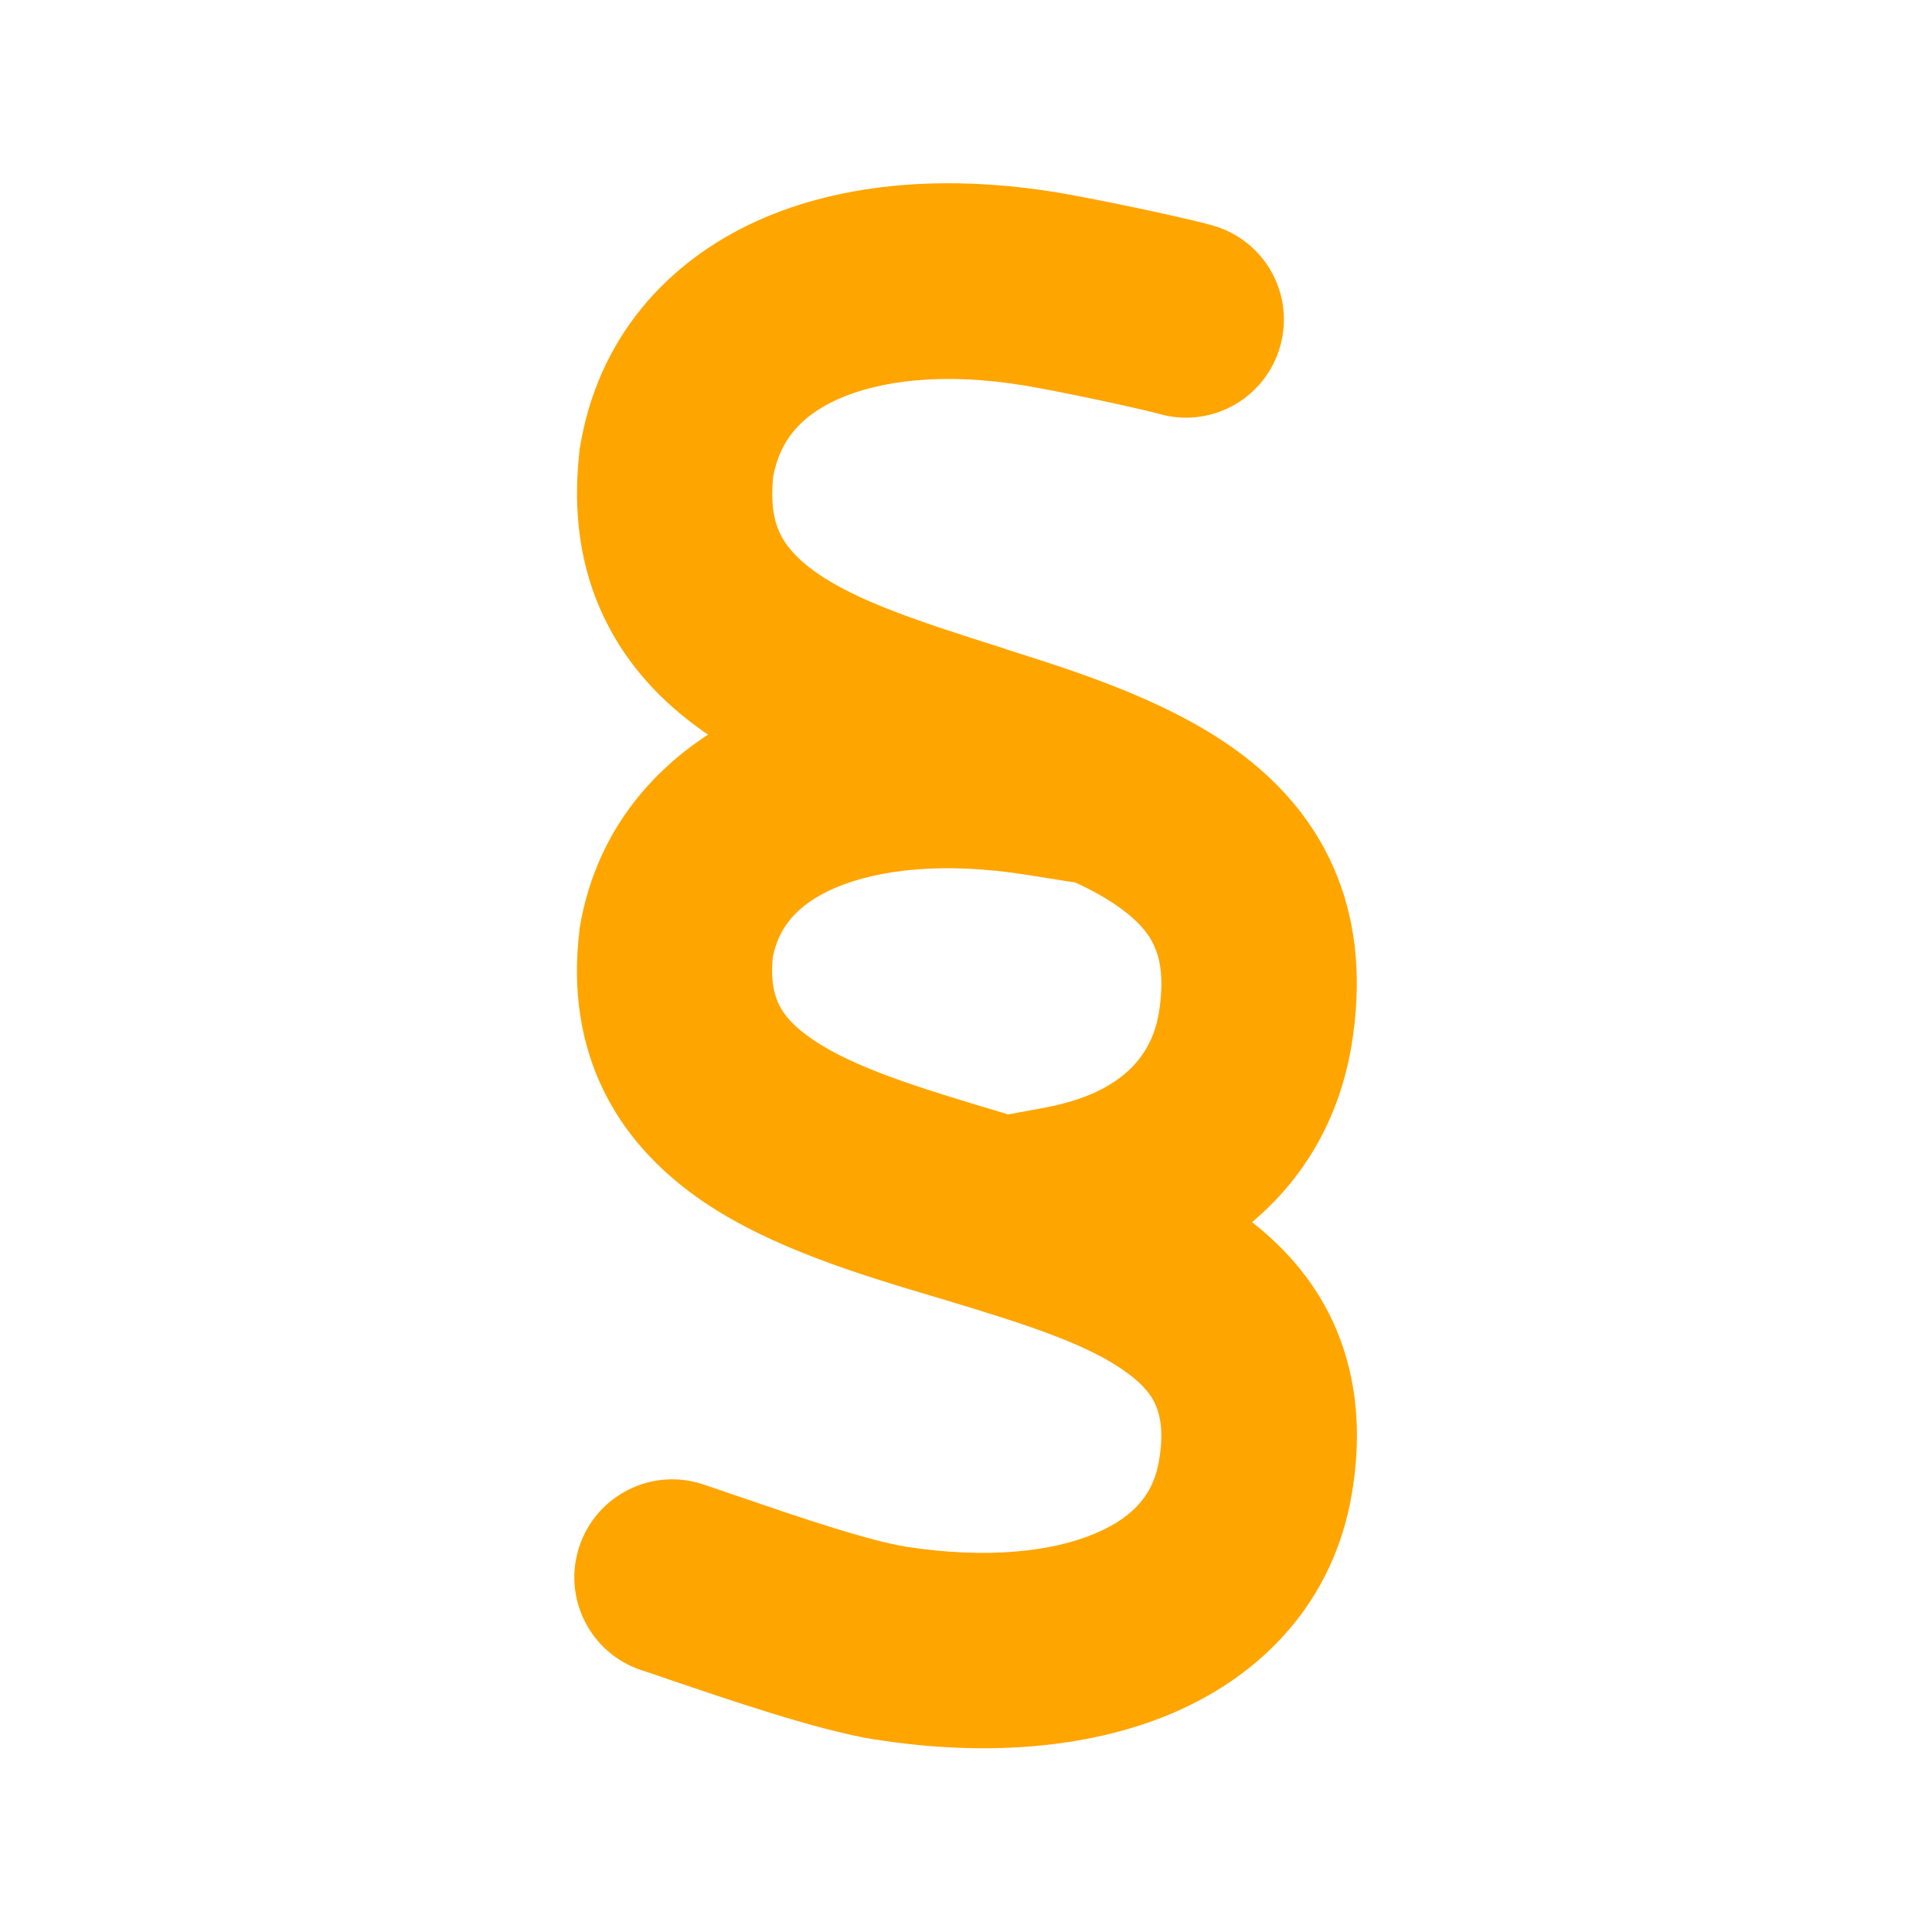
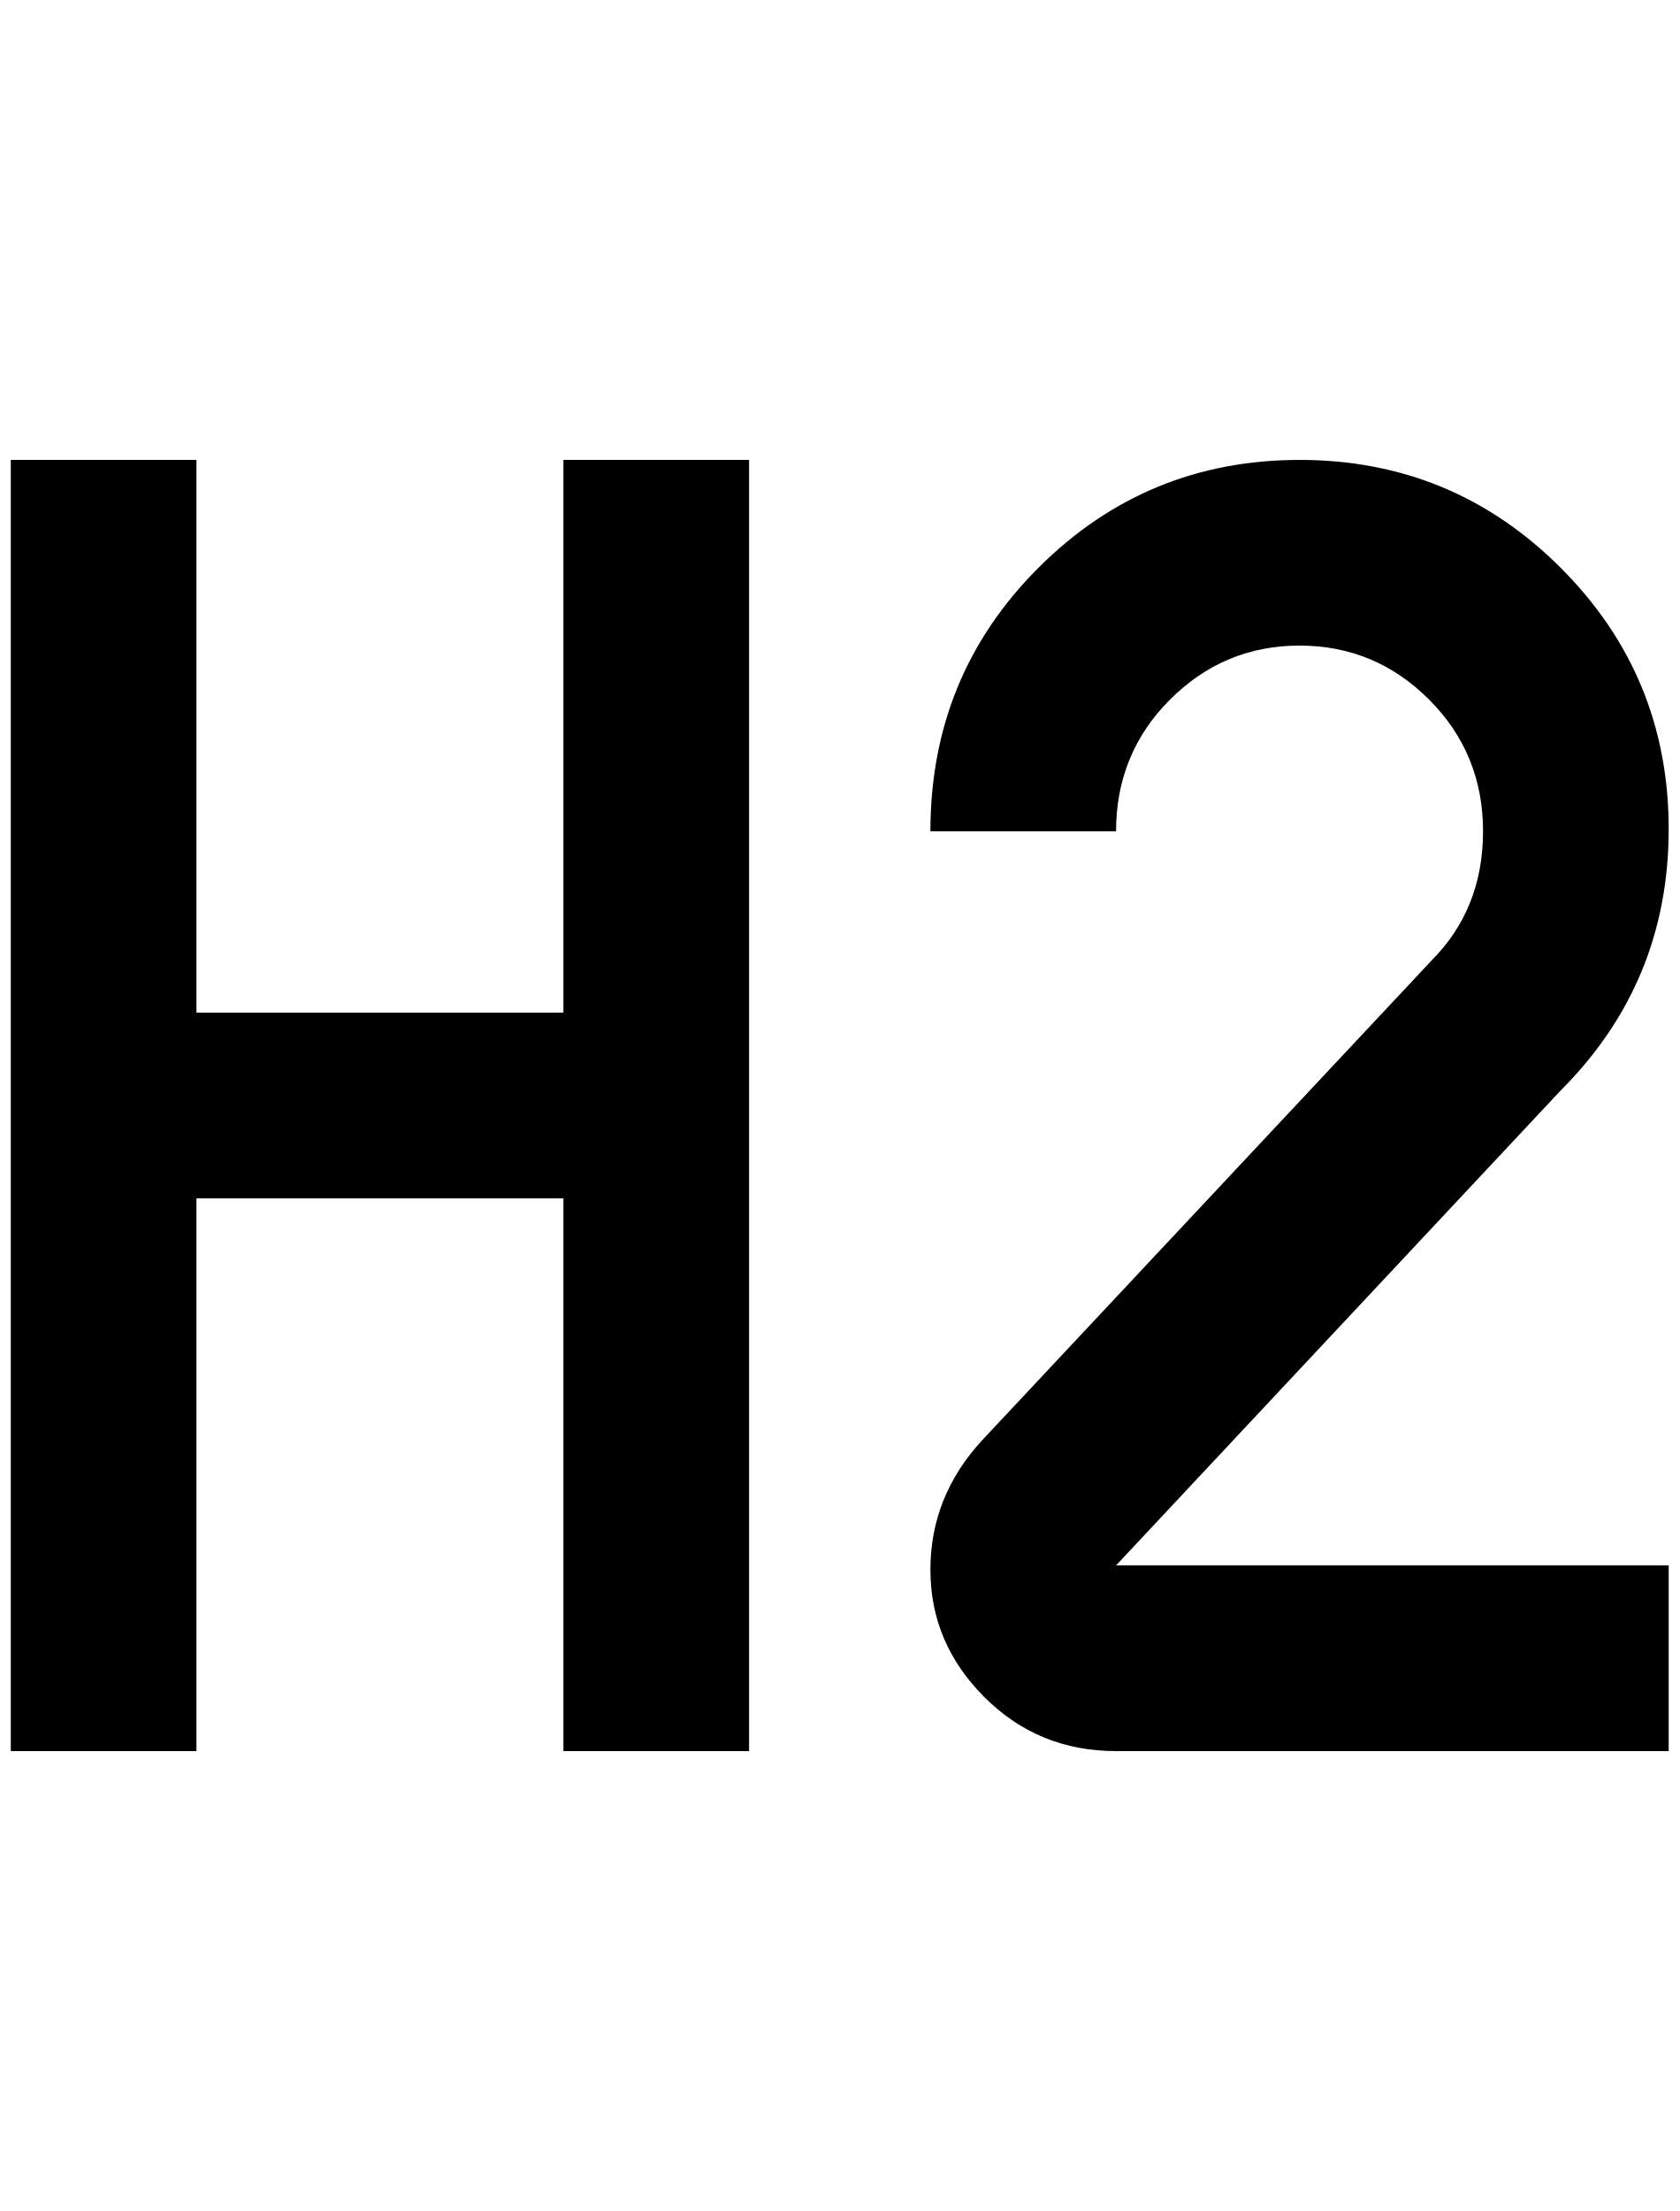
- <svg xmlns="http://www.w3.org/2000/svg" width="24" height="24" version="1.1" fill="#ffa500" viewBox="-37.531 -60.049 395.062 632.099" stroke-width="0">
-   <path d="M96.9 96c2.1-11.6 8.7-19.8 21.1-25.4c13.8-6.2 34.8-8.9 61.2-4.5c8.8 1.4 36.1 7.1 44.1 9.3c17 4.8 34.7-5.1 39.5-22.2s-5.1-34.7-22.2-39.5c-11.1-3.1-41-9.2-50.9-10.8c-34.7-5.7-69.4-3.6-98 9.3c-29.8 13.5-52.2 38.6-58 74.1c-.1 .5-.2 1.1-.2 1.6c-2.2 19.7 .3 37.9 8.1 54.1c7.7 16.1 19.4 28 32 36.9c.6 .5 1.3 .9 2 1.4C54.3 194.2 38.5 215.1 33.7 243c-.1 .6-.2 1.1-.2 1.7c-2.3 19.3 .4 37.1 8.4 53c7.9 15.6 19.8 27 32.3 35.5c22.4 15.2 51.9 24 75.4 31l0 0 3.7 1.1c27.2 8.2 46.9 14.6 59.4 23.8c5.5 4 8.2 7.6 9.5 10.9c1.3 3.2 2.6 8.6 .9 18.1c-1.7 10.1-7.7 18-20.7 23.5c-14 6-35.4 8.5-62 4.4c-12.8-2.1-35.1-9.7-54.1-16.2l0 0c-4.3-1.5-8.5-2.9-12.3-4.2c-16.8-5.6-34.9 3.5-40.5 20.3s3.5 34.9 20.3 40.5c2.6 .8 5.7 1.9 9.2 3.1c18.6 6.3 48.5 16.6 67.3 19.6l0 0 .2 0c34.5 5.4 68.8 3.4 97.2-8.7c29.4-12.6 52.5-36.5 58.5-71.5c3.3-19.3 1.9-37.4-5-53.9c-6.3-15-16.4-26.4-27.6-35.2c16.5-13.9 28.5-33.2 32.6-58.2c3.2-19.8 1.9-38.3-4.8-55.1c-6.7-16.8-17.8-29.4-30.2-39c-22.8-17.6-53.6-27.4-77.7-35l-1.4-.5c-27.4-8.7-47.8-15.3-61.5-25c-6.1-4.4-9.5-8.5-11.4-12.4c-1.8-3.7-3.2-9.3-2.3-18.5zm76.7 208.5c-.2-.1-.4-.1-.6-.2l-1.4-.4c-27.4-8.2-47.9-14.5-61.7-23.8c-6.2-4.2-9.3-7.9-11-11.3c-1.5-3-2.9-7.7-2.1-15.7c1.9-9.7 7.9-17.3 20.5-22.7c14-6 35.4-8.5 62.1-4.3l16.4 2.6c6.3 2.9 11.7 6 16.2 9.5c5.5 4.2 8.4 8.2 10 12.2c1.6 4 2.8 10.4 1.1 20.9c-2.4 14.7-12.8 26.4-37.1 31l-12.4 2.3z" stroke-width="0" />
+ <svg xmlns="http://www.w3.org/2000/svg" version="1.1" viewBox="-10 0 1556 2048">
+   <path fill="currentColor" d="M0 426h172v512h340v-512h172v1196h-172v-512h-340v512h-172v-1196zM1536 1622h-512q-72 0 -122 -50t-50 -118t48 -120l416 -444q48 -48 48 -120t-50 -122t-120 -50t-120 50t-50 122h-172q0 -144 100 -244t242 -100t242 100t100 242t-100 242l-412 440h512v172z" />
</svg>
